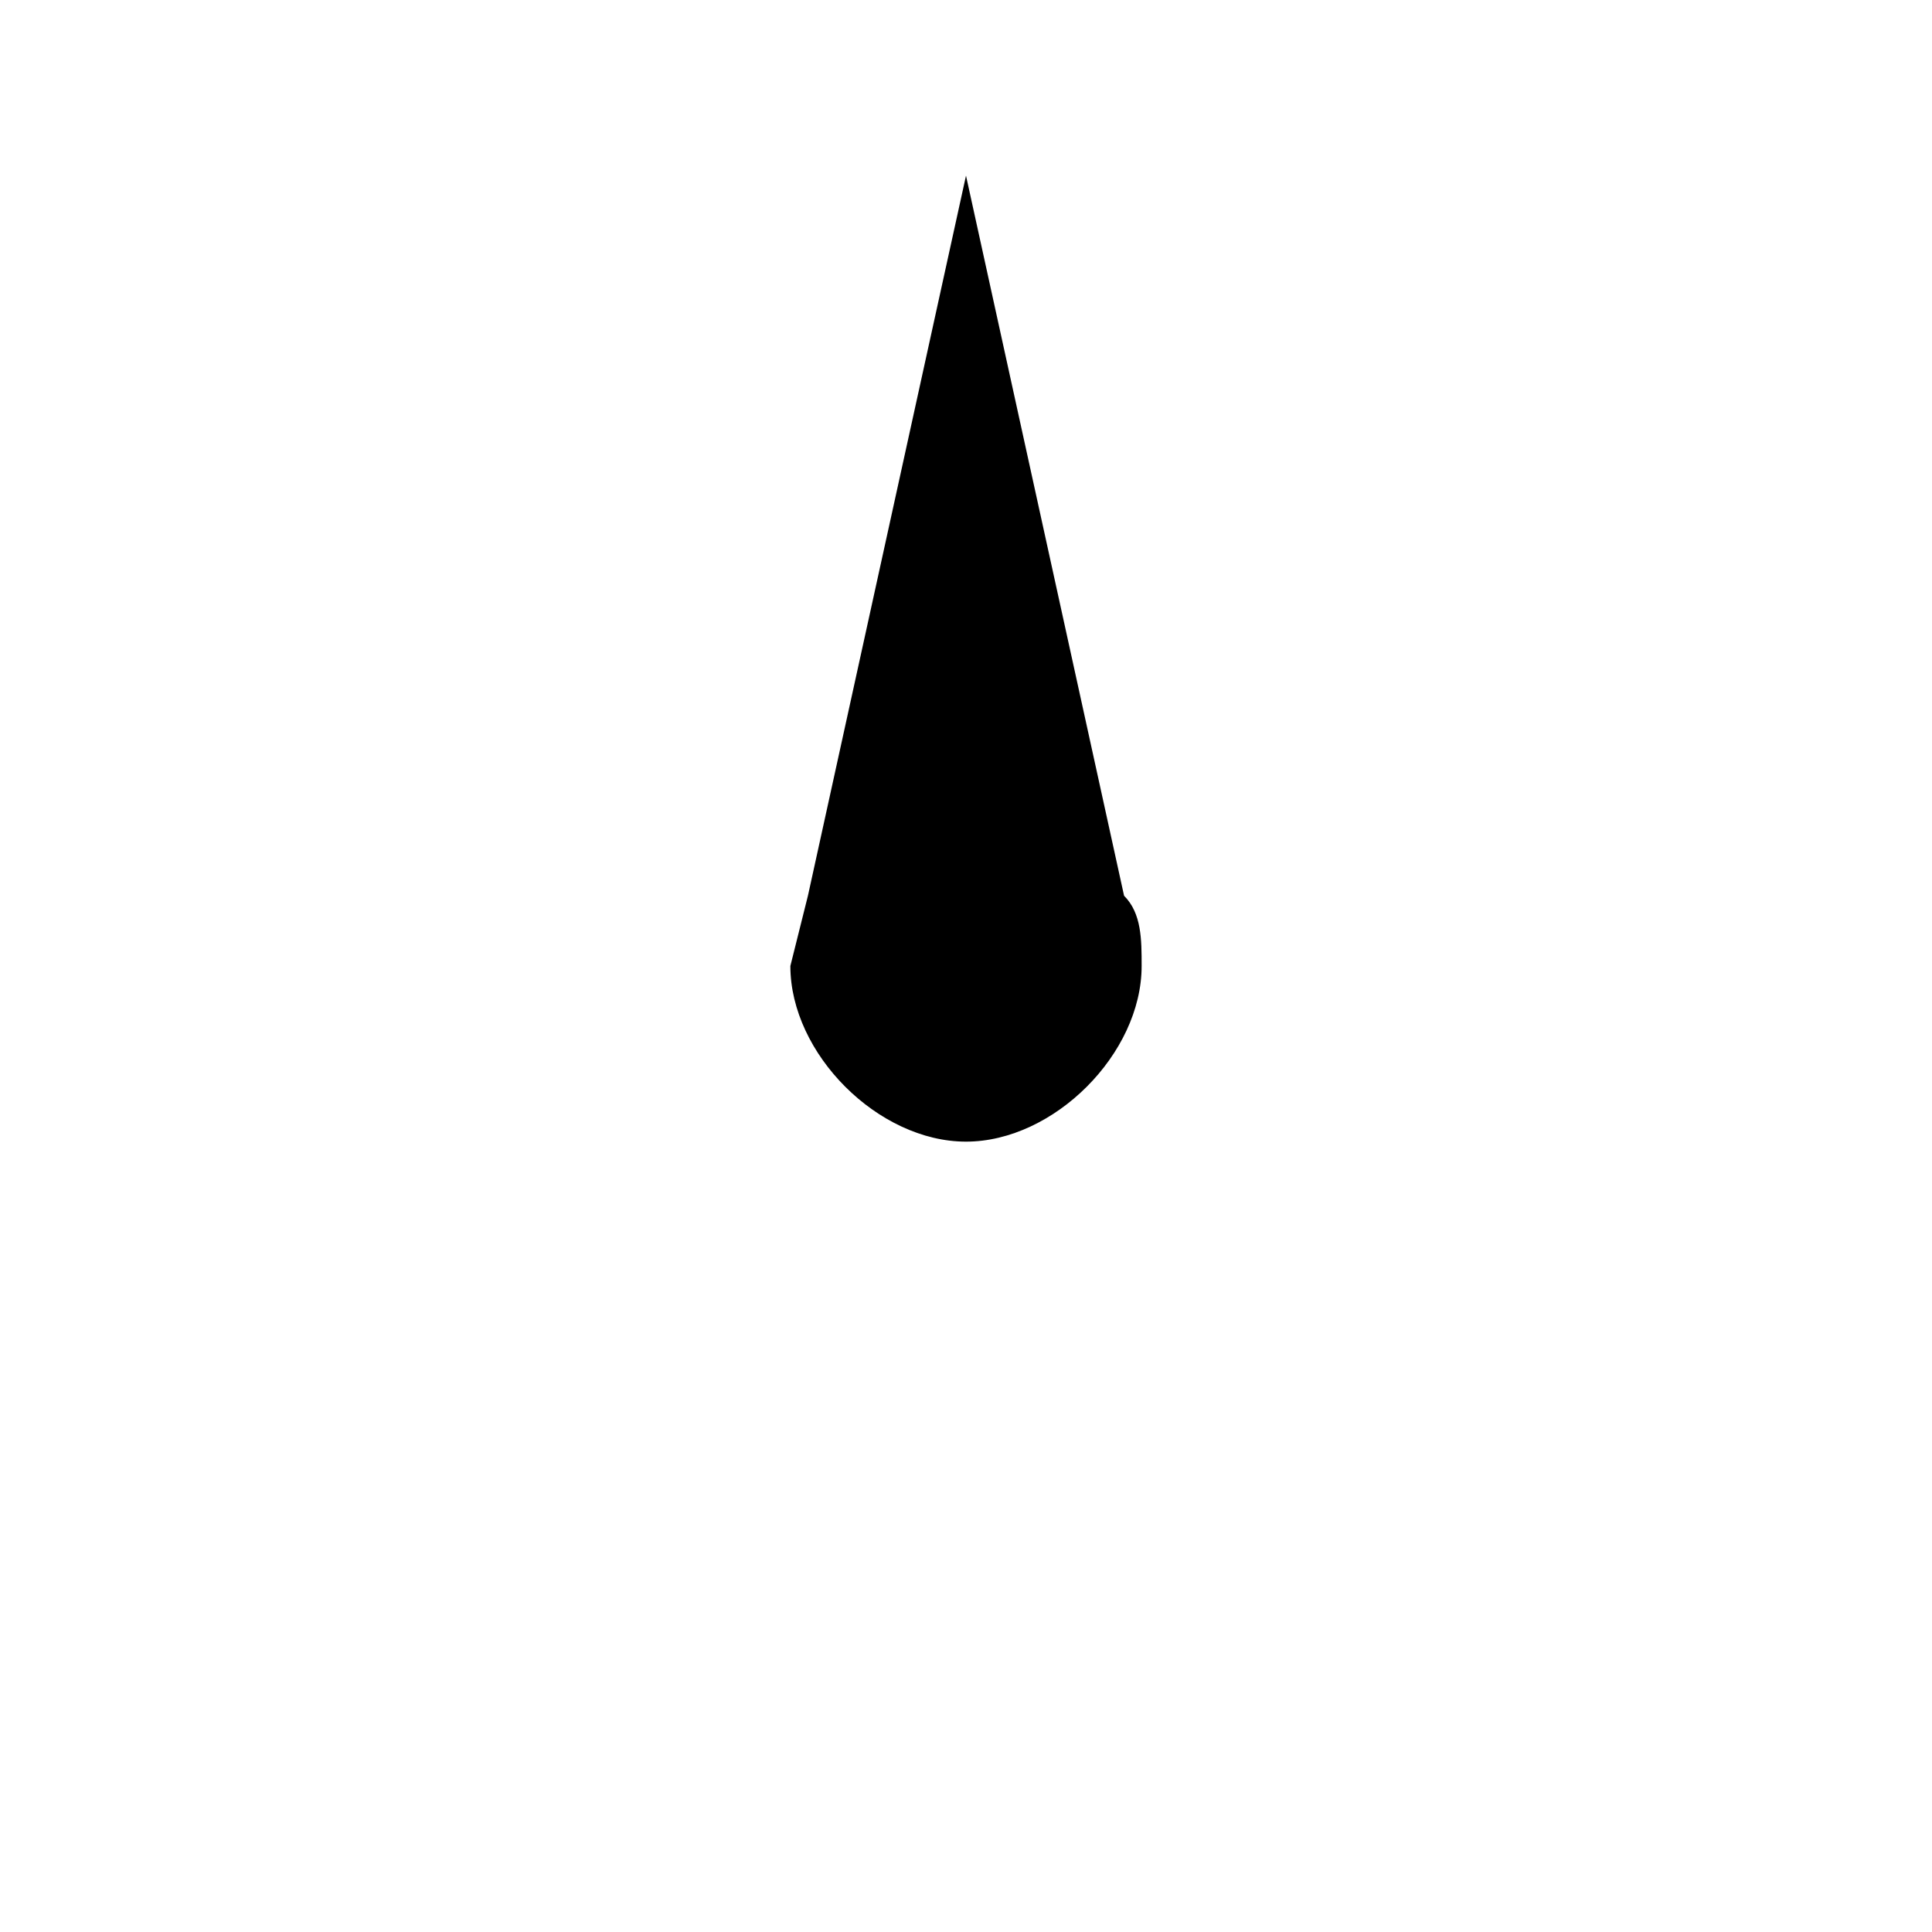
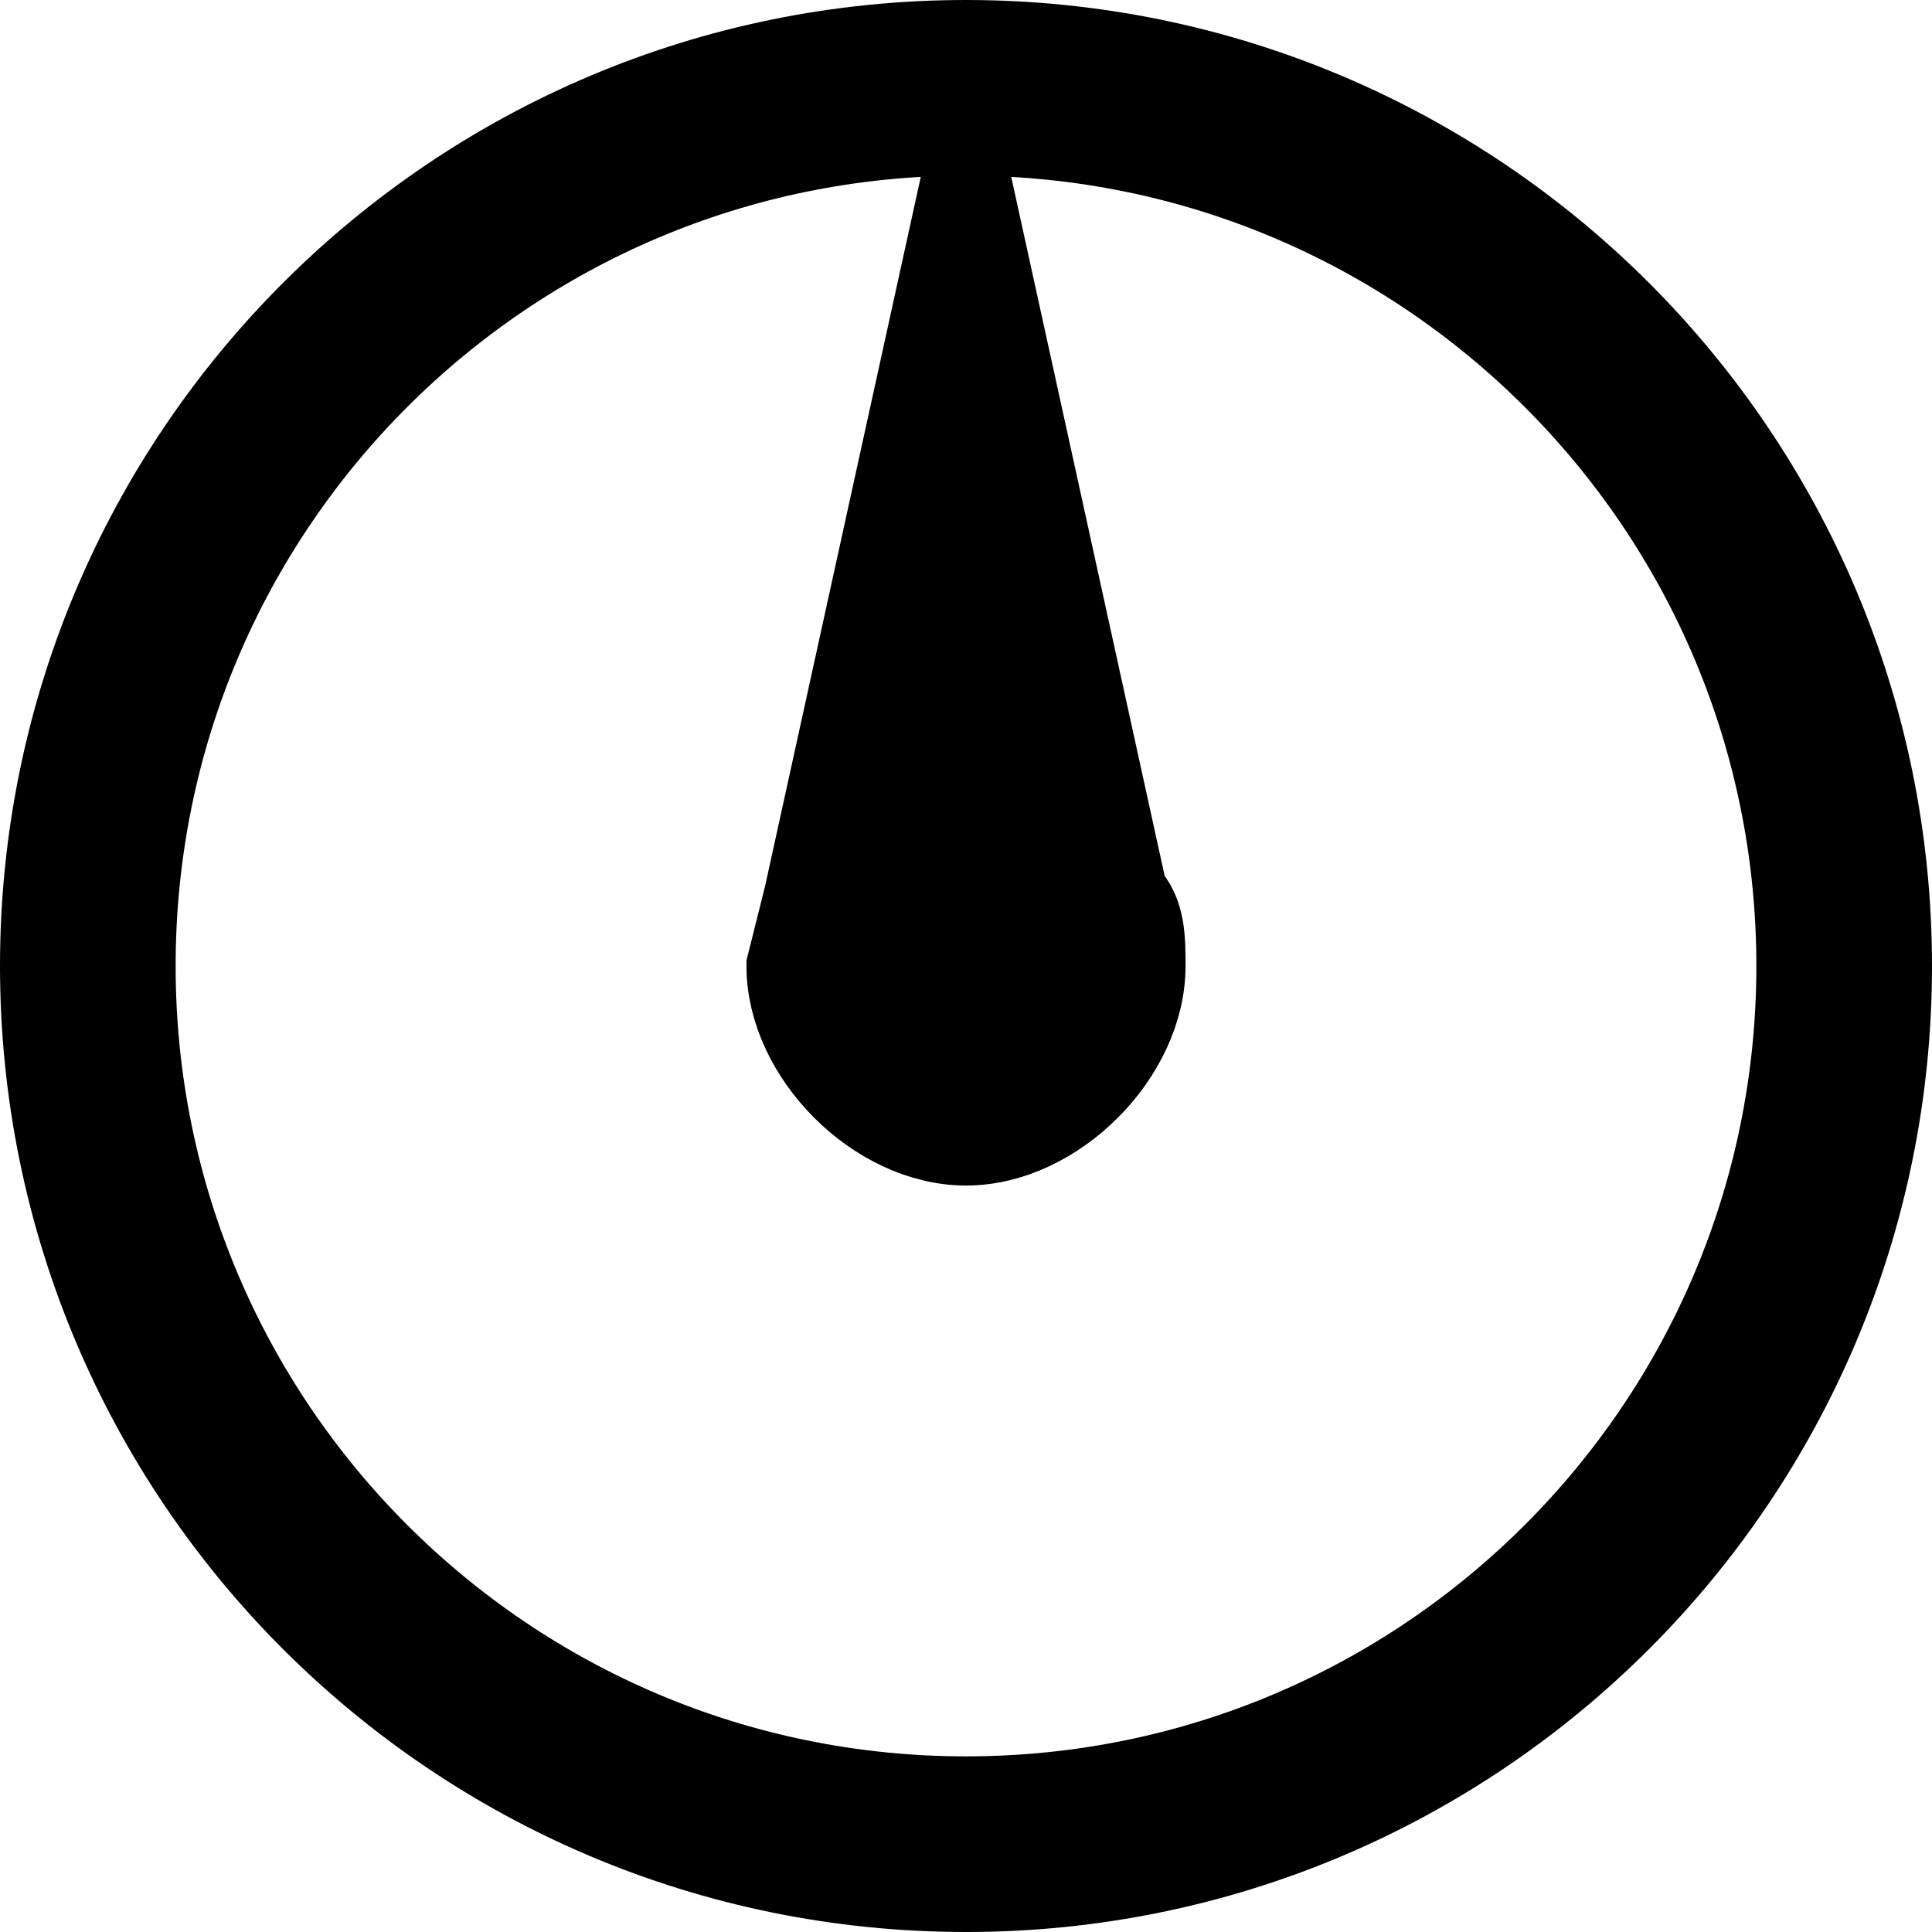
- <svg xmlns="http://www.w3.org/2000/svg" width="100%" height="100%" viewBox="0 0 22 22" id="img" fill="none">
+ <svg xmlns="http://www.w3.org/2000/svg" width="100%" height="100%" viewBox="0 0 22 22" id="img" fill="none" stroke="currentColor">
  <circle cx="11" cy="11" r="10" stroke-width="2" />
  <path id="hand" d="M12.8 10.2L11 2l-1.8 8.2-.2.8c0 1 1 2 2 2s2-1 2-2c0-.3 0-.6-.2-.8z" fill="currentColor" />
</svg>
